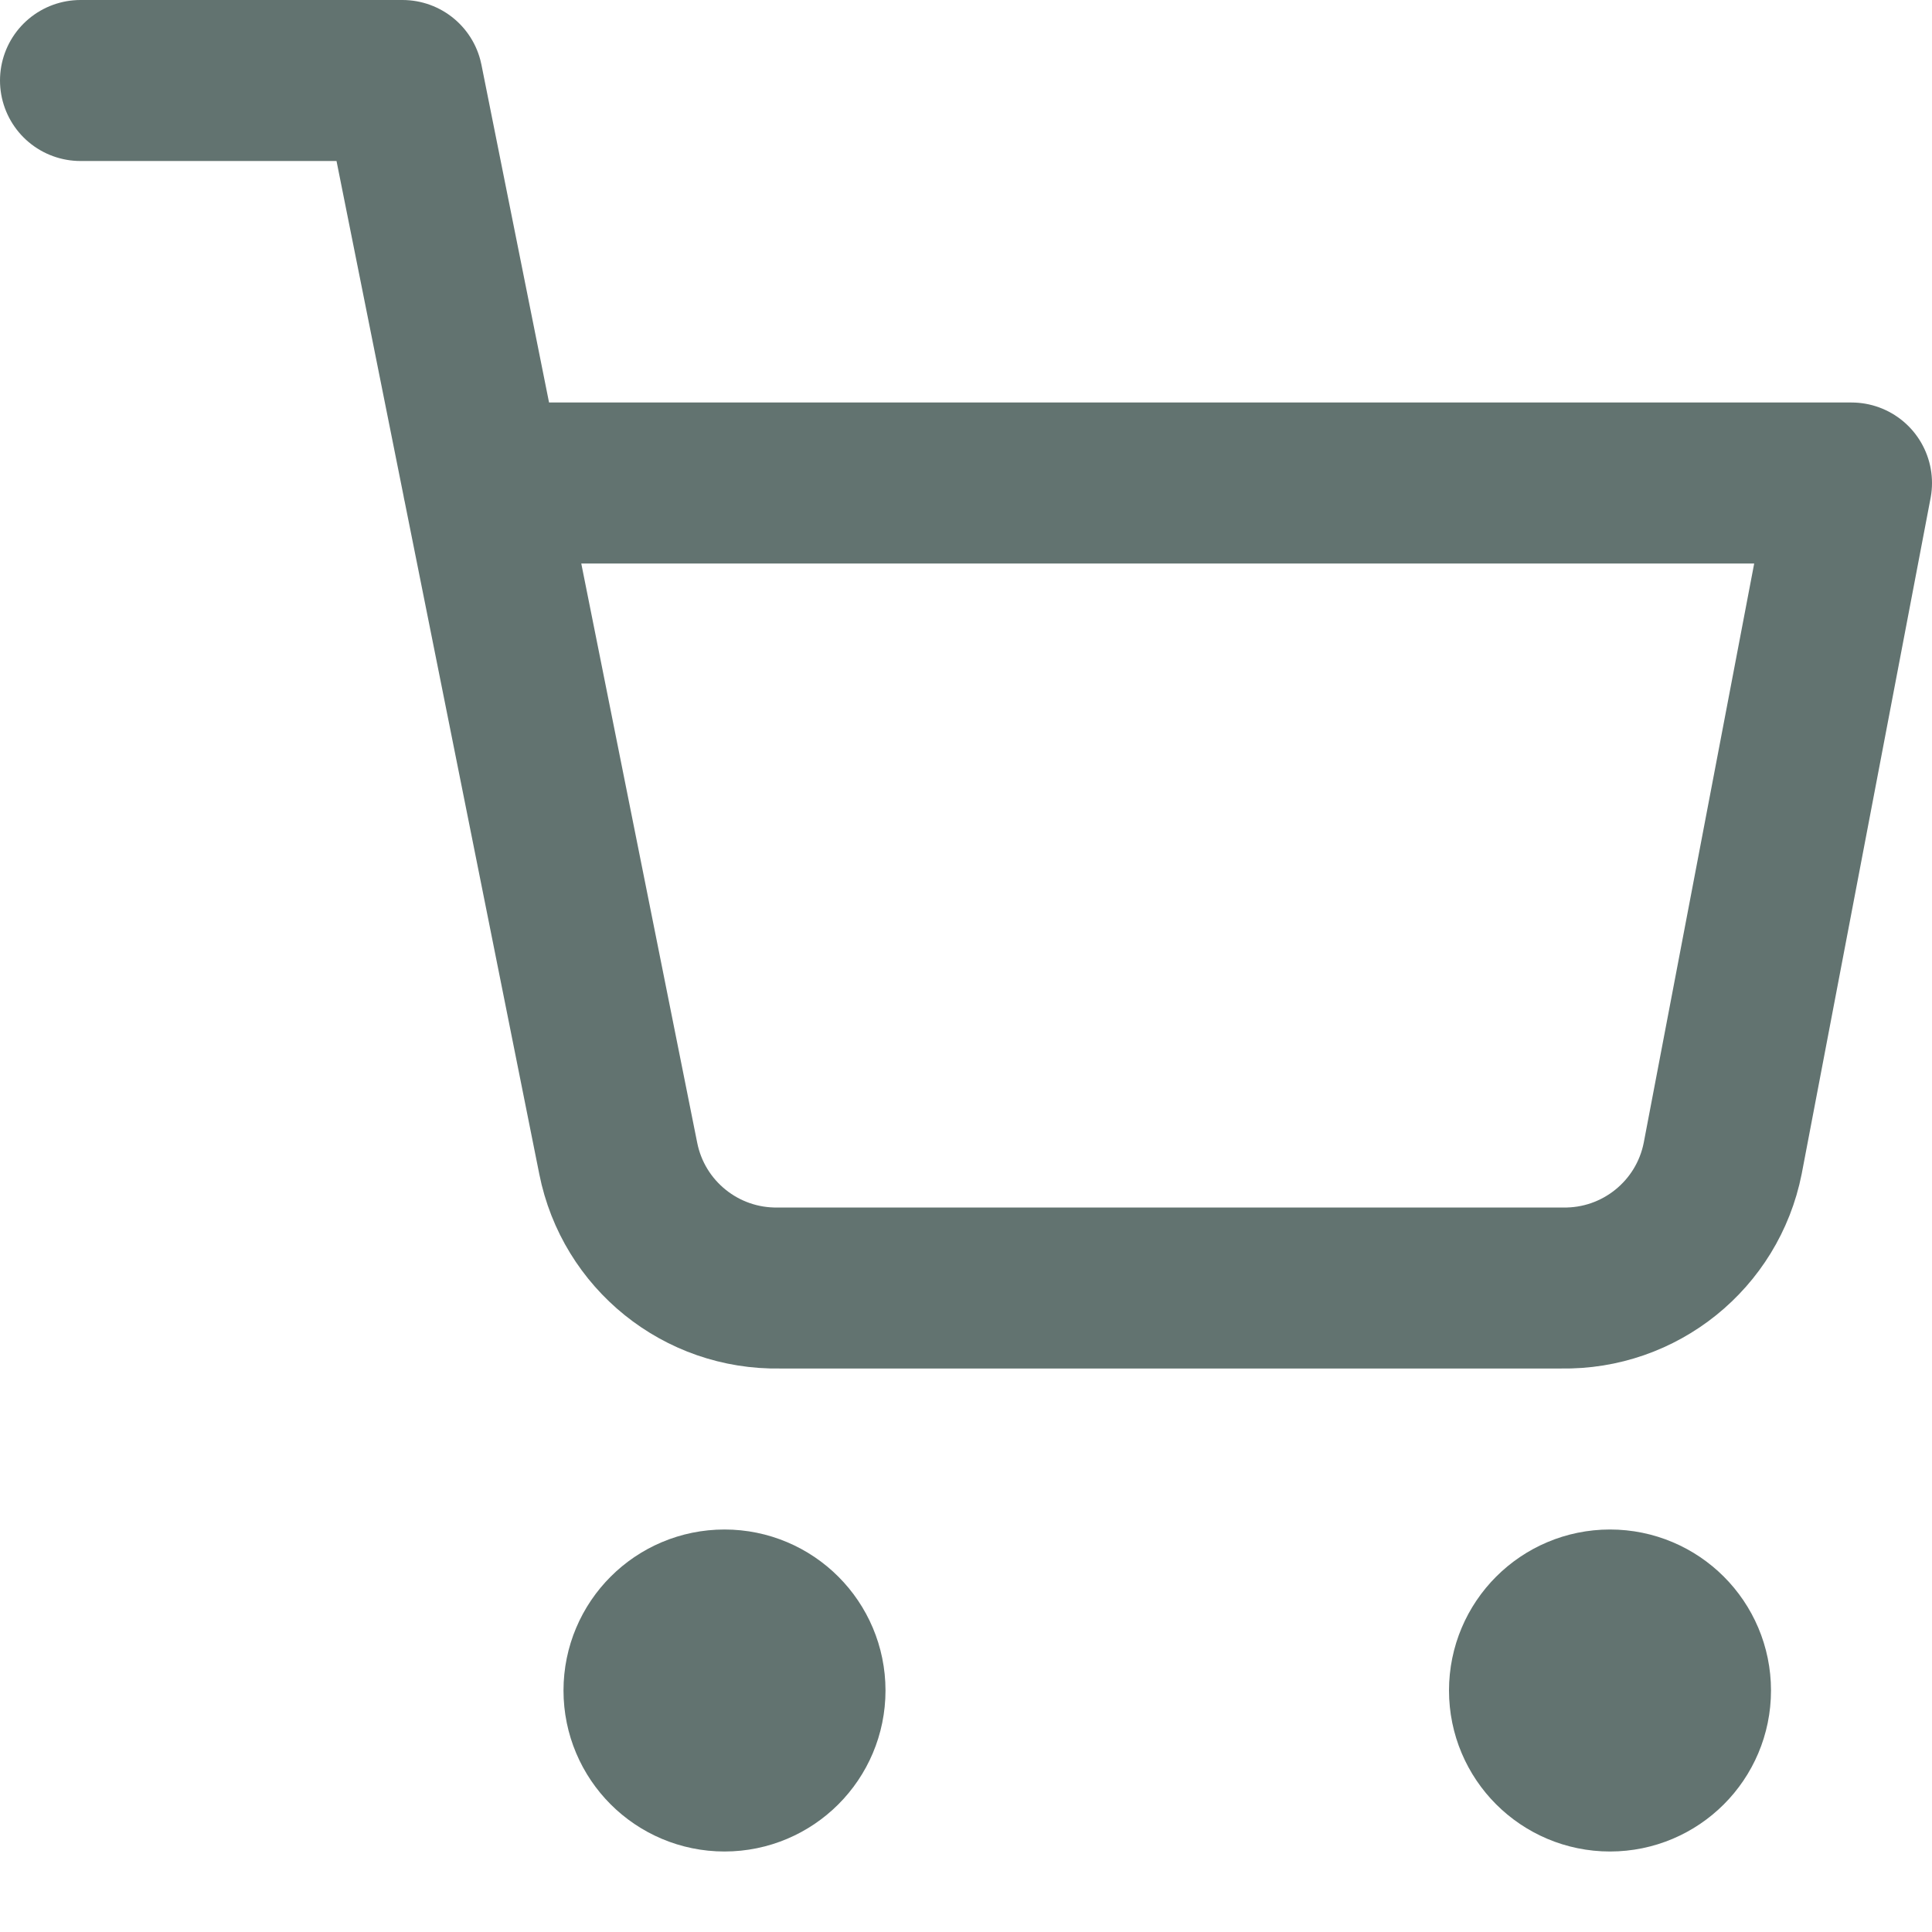
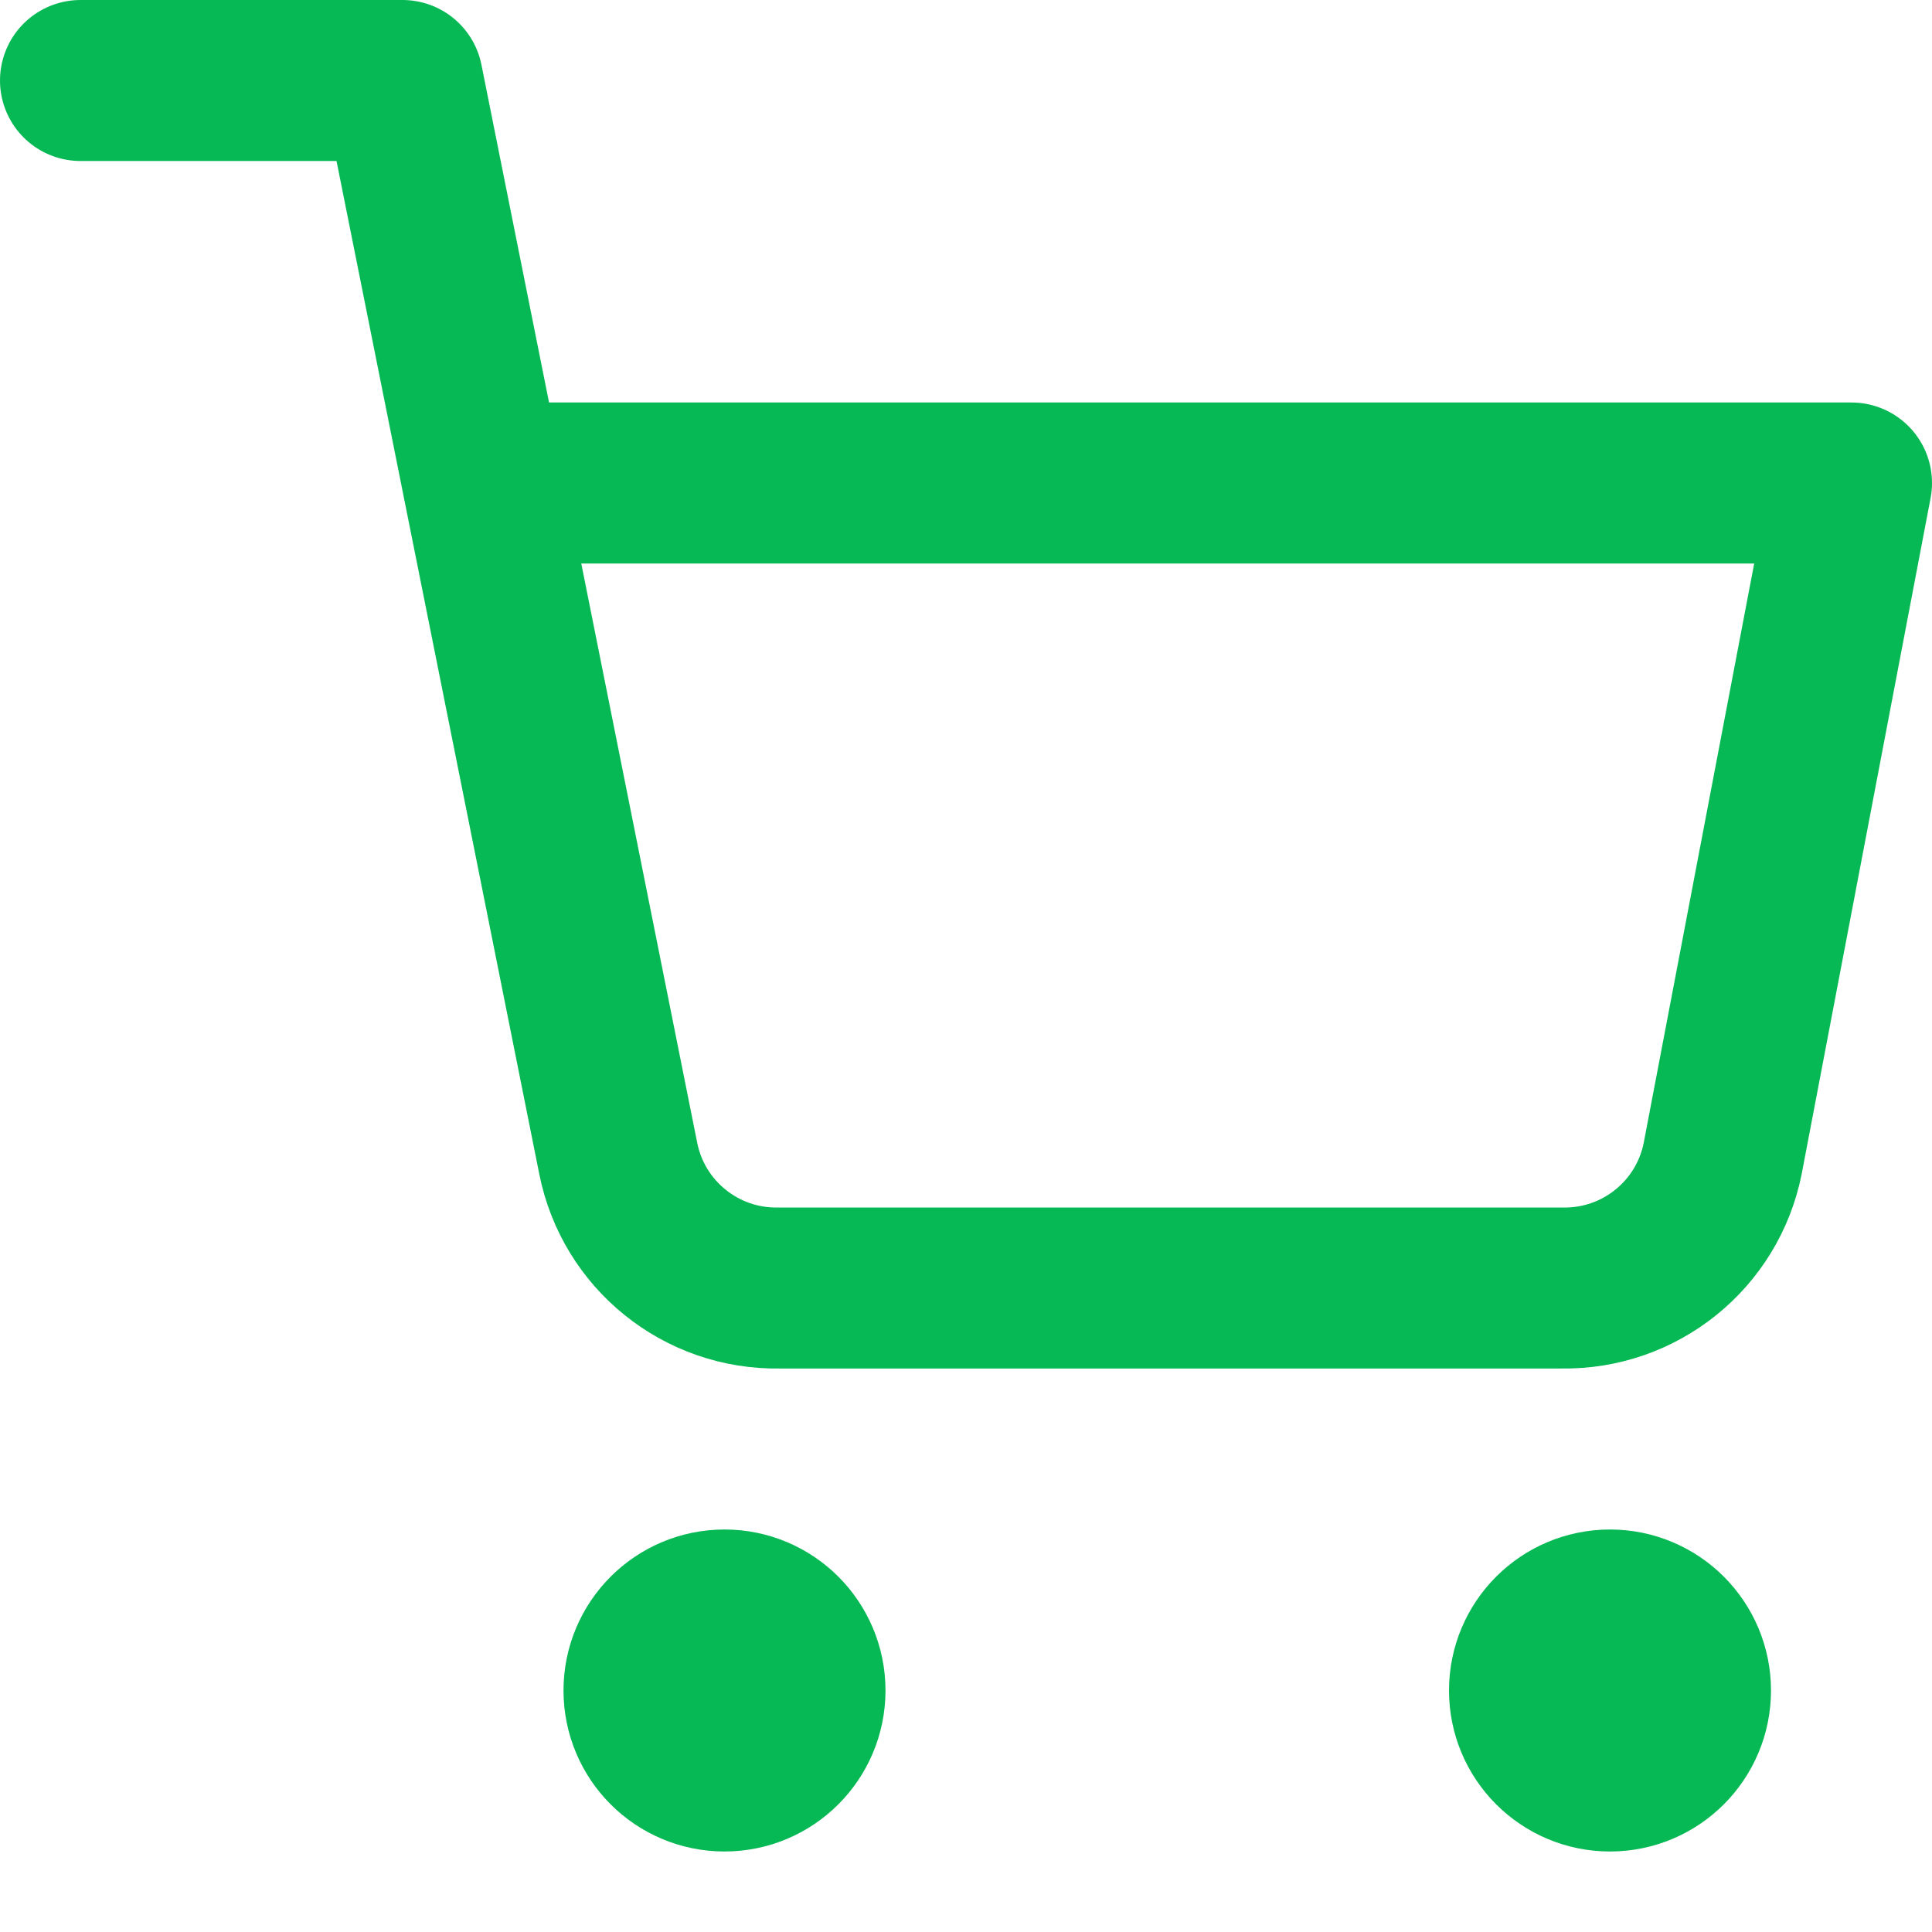
- <svg xmlns="http://www.w3.org/2000/svg" width="24" height="24" viewBox="0 0 24 24" fill="none" stroke="#627370" stroke-width="2" stroke-linecap="round" stroke-linejoin="round" class="feather feather-shopping-cart">
+ <svg xmlns="http://www.w3.org/2000/svg" width="24" height="24" viewBox="0 0 24 24" fill="none" stroke="#07B954" stroke-width="2" stroke-linecap="round" stroke-linejoin="round" class="feather feather-shopping-cart">
  <circle cx="9" cy="21" r="1" />
  <circle cx="20" cy="21" r="1" />
  <path d="M1 1h4l2.68 13.39a2 2 0 0 0 2 1.61h9.72a2 2 0 0 0 2-1.61L23 6H6" />
</svg>
